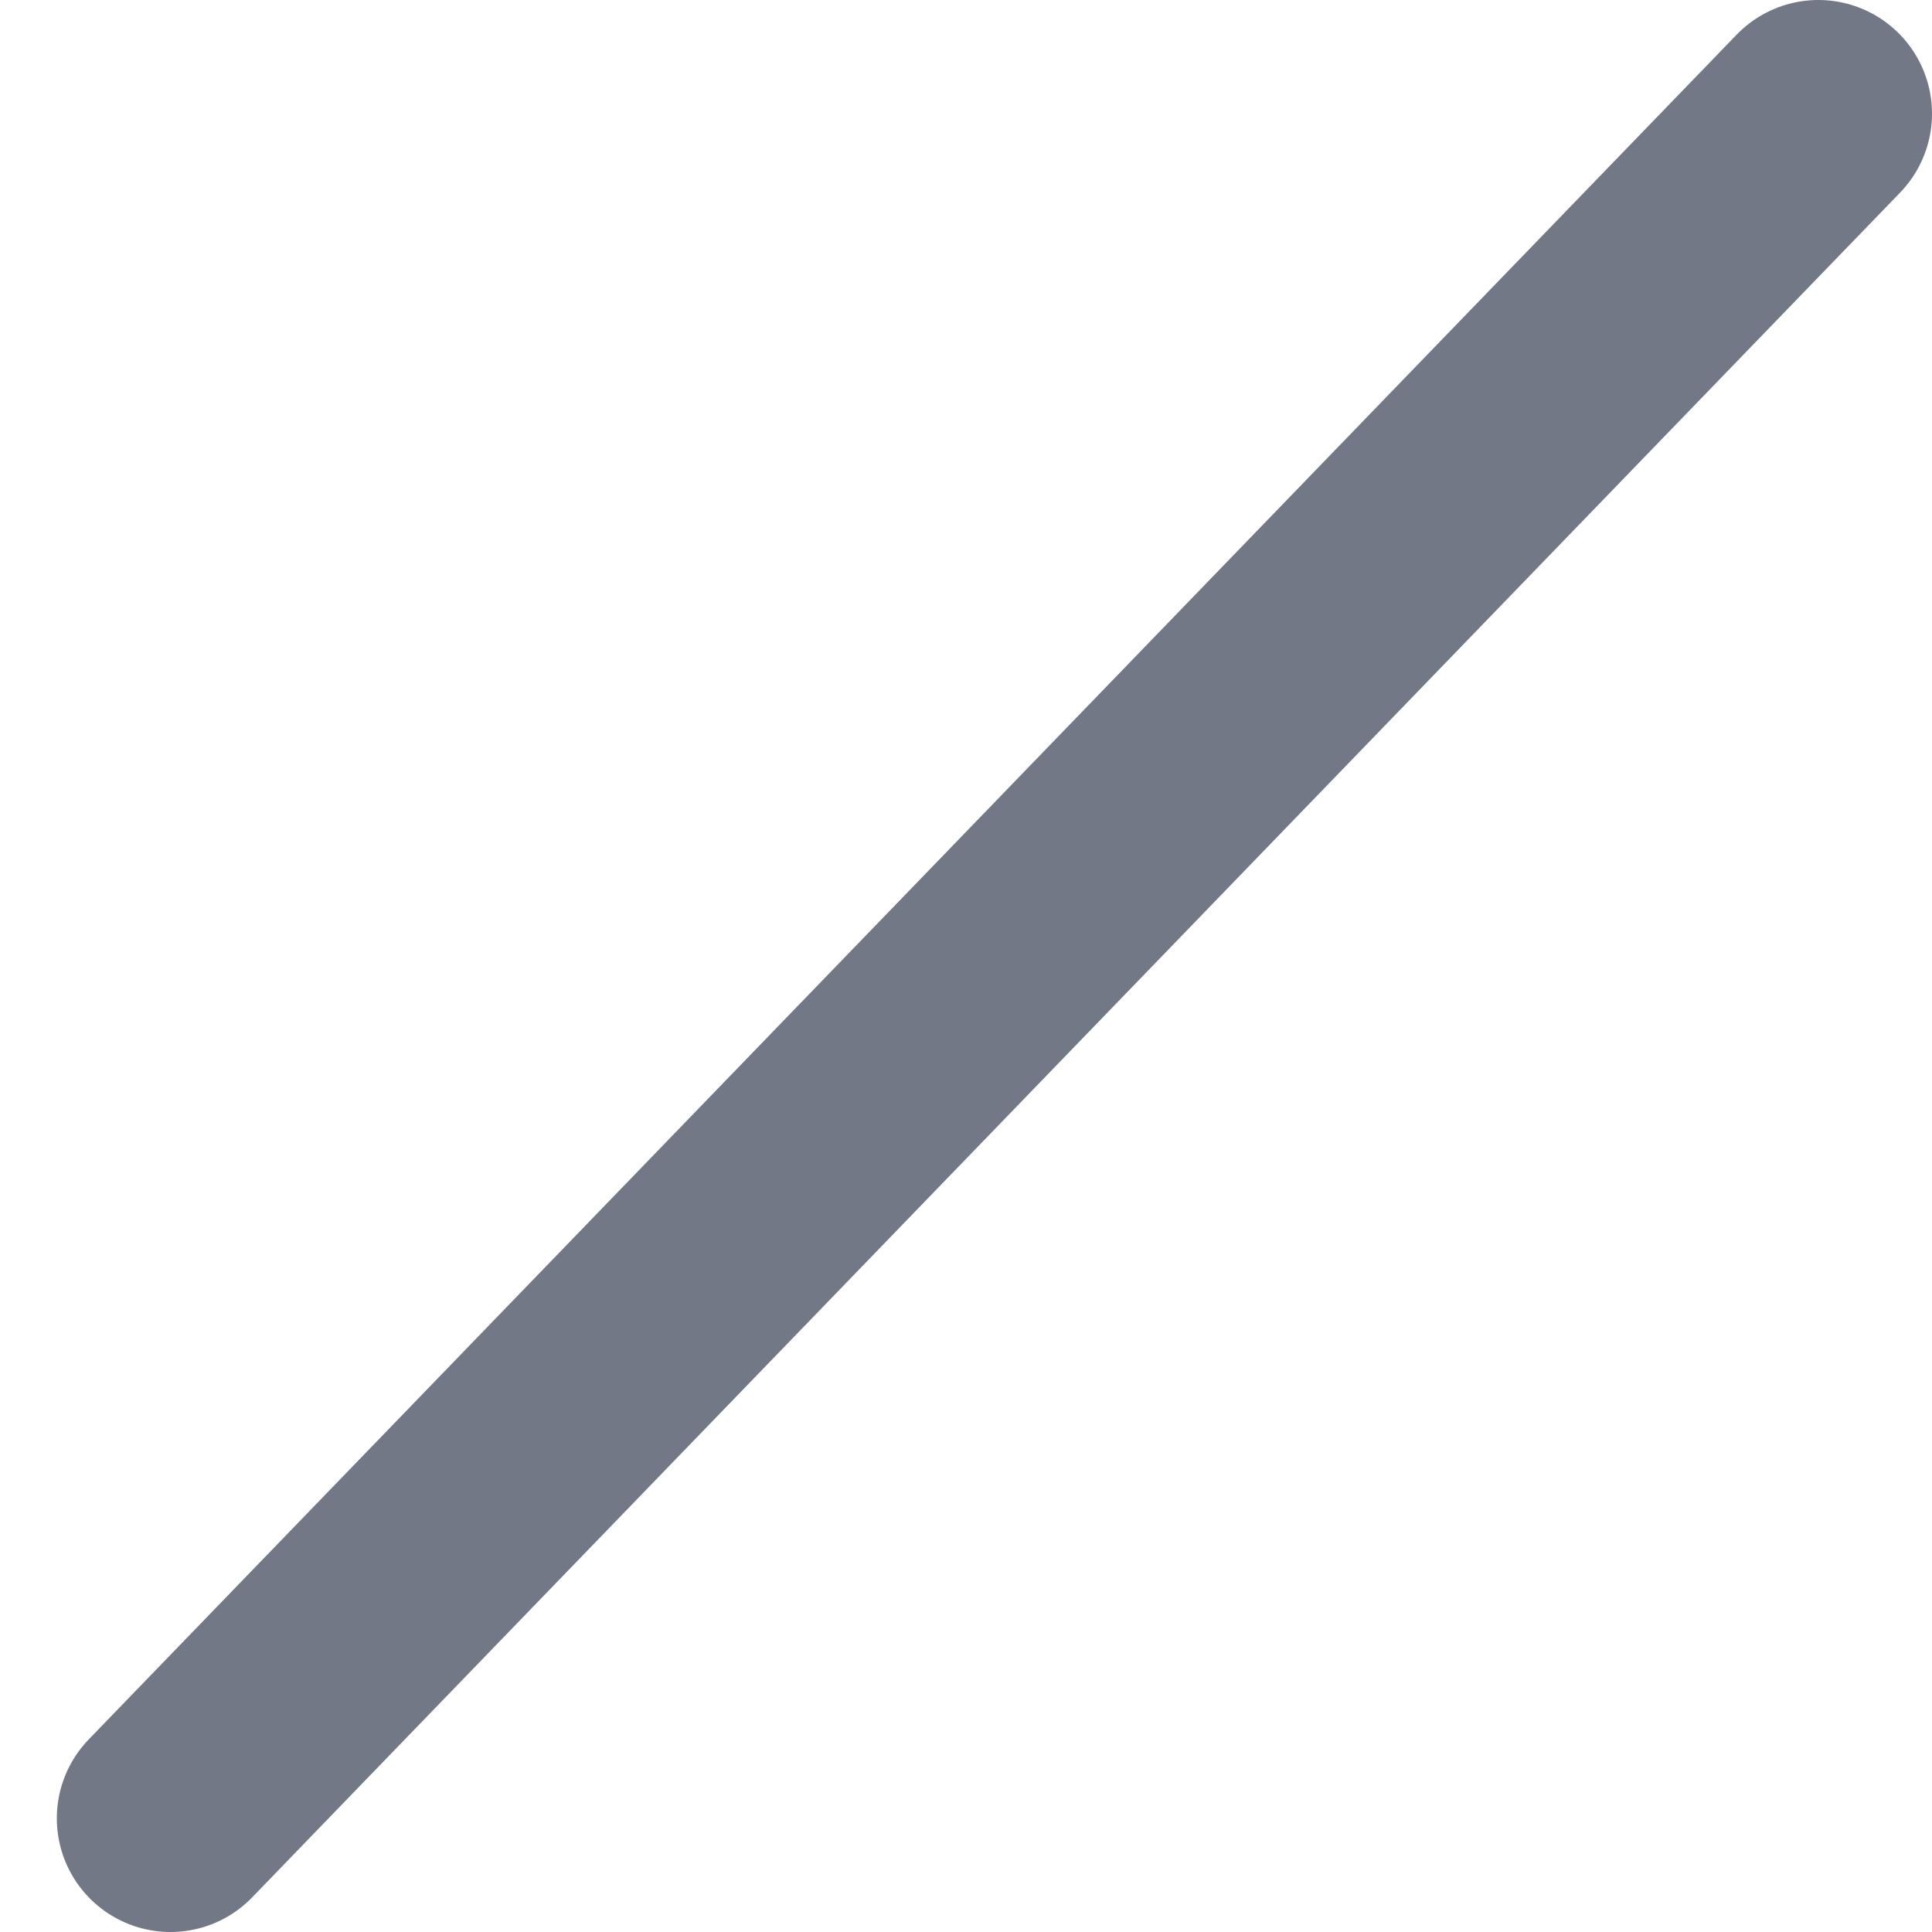
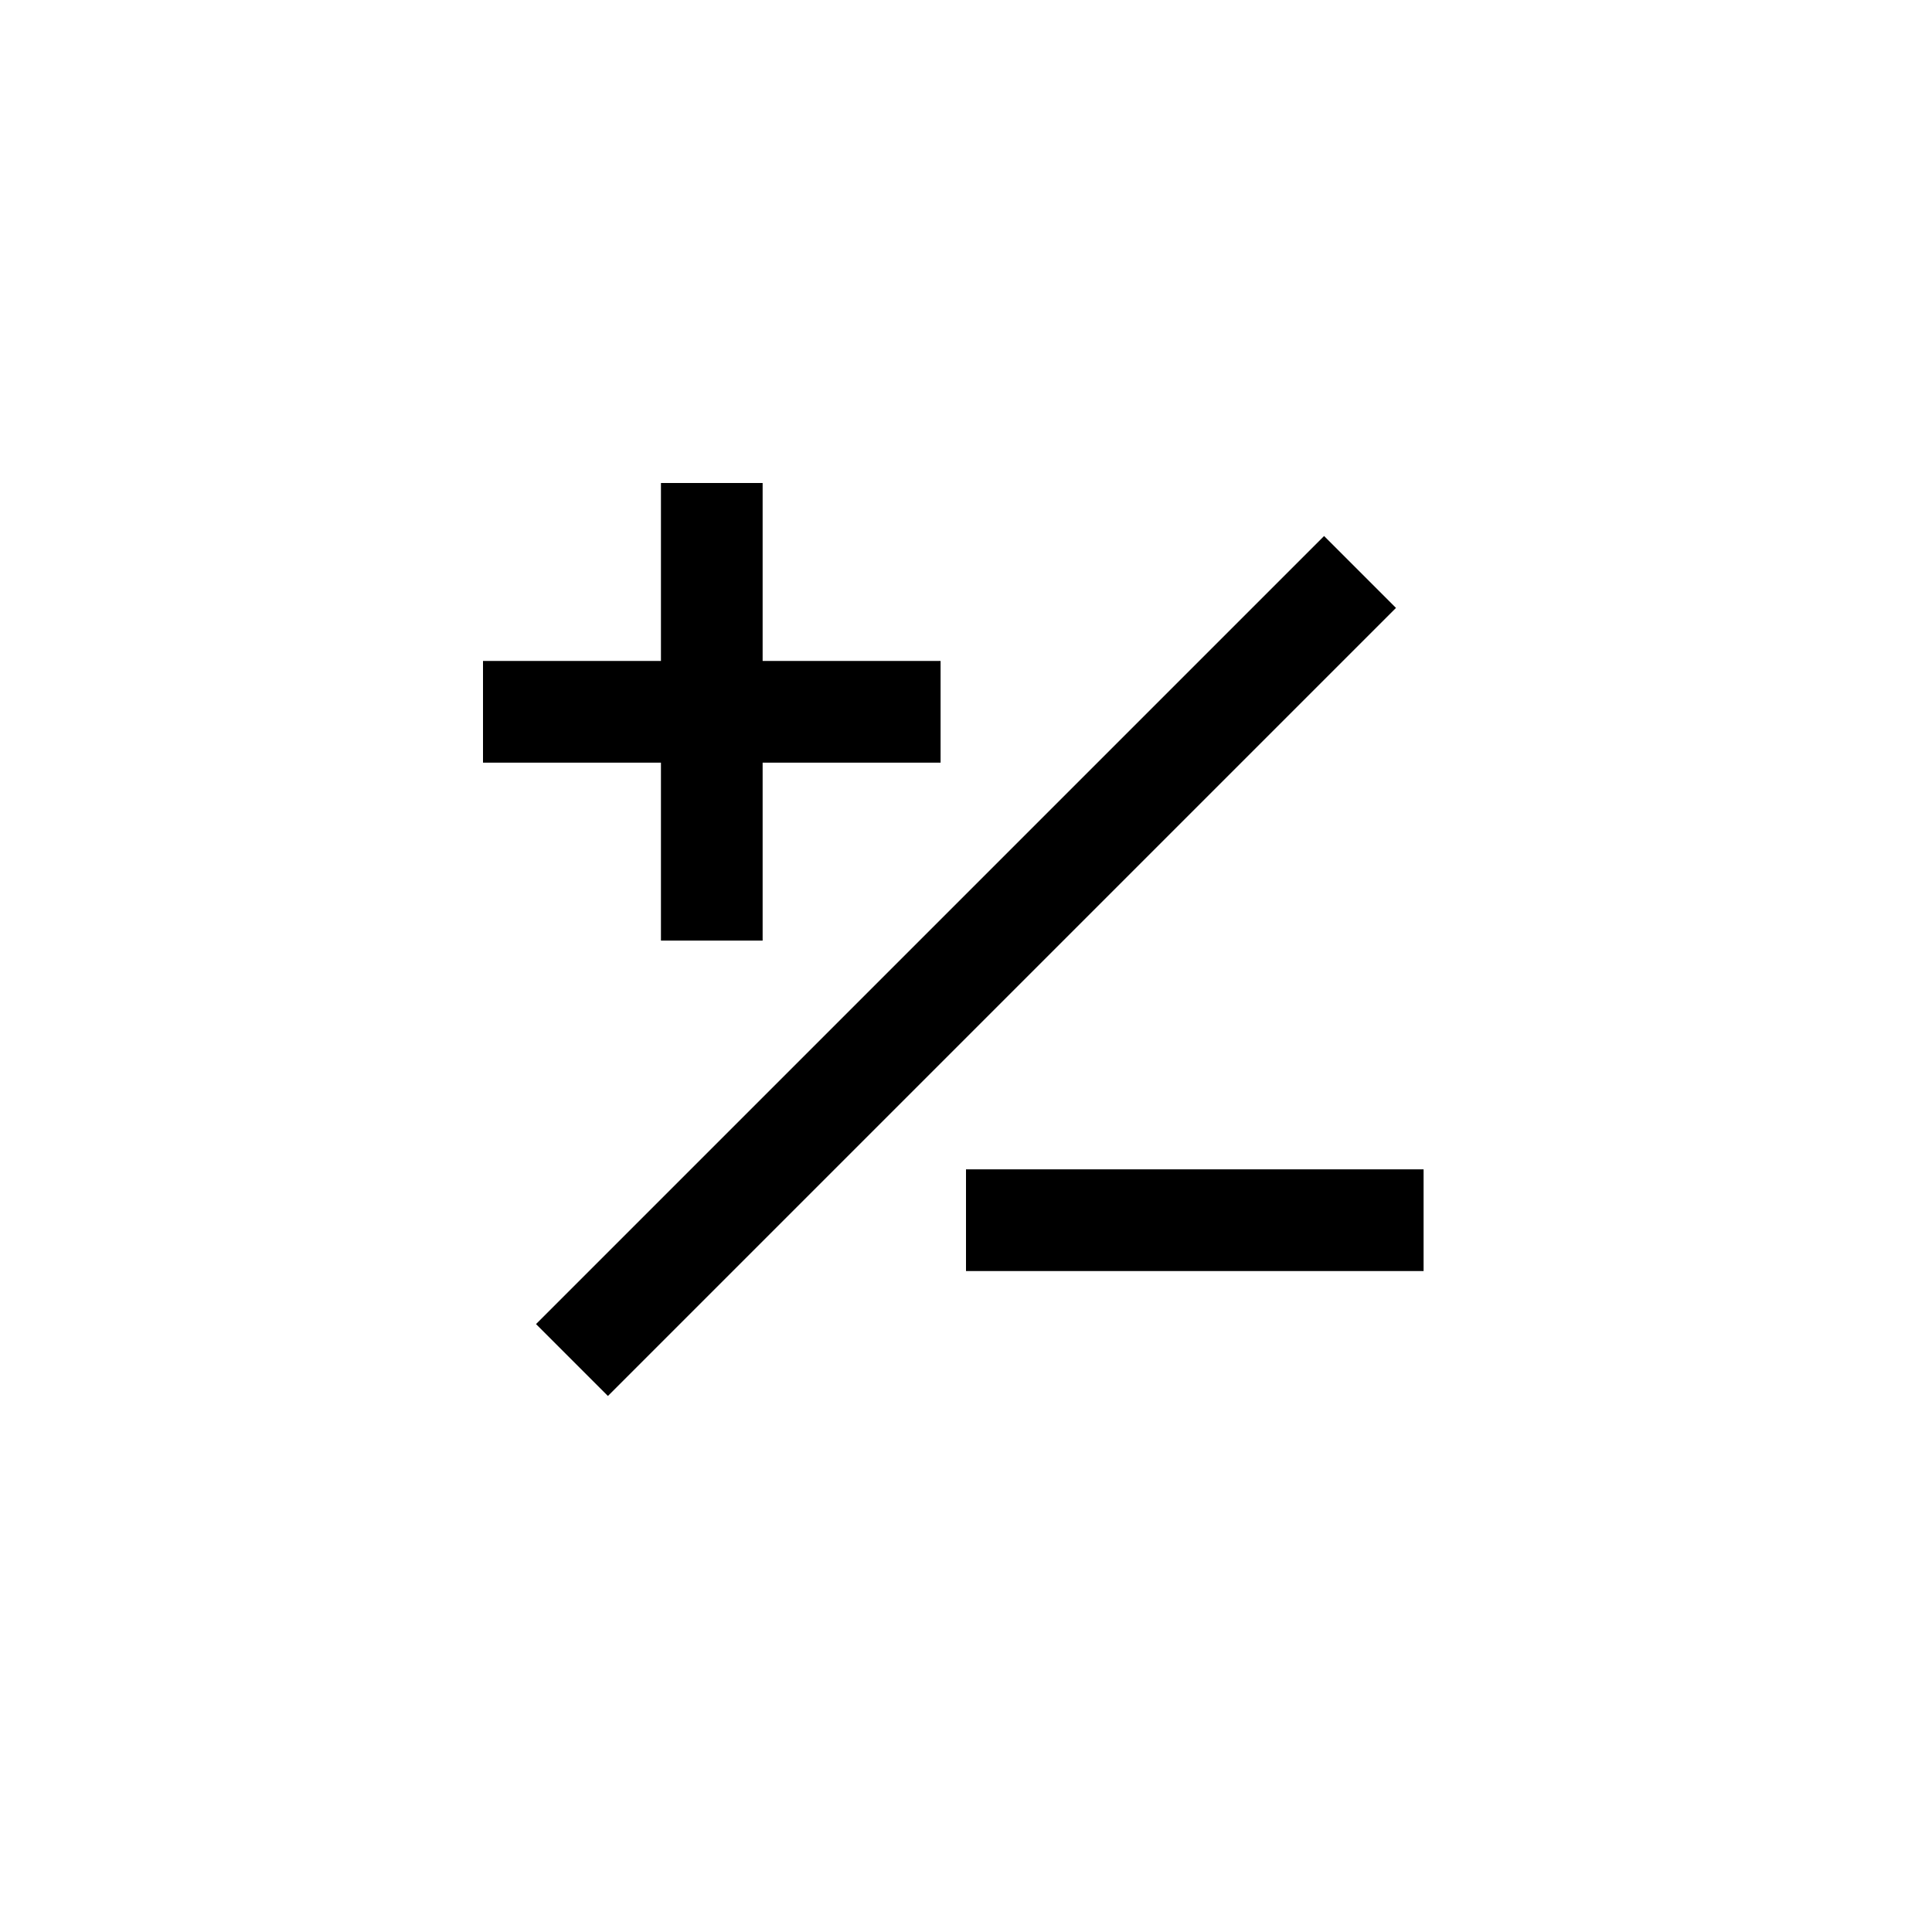
- <svg xmlns="http://www.w3.org/2000/svg" width="17" height="17" viewBox="0 0 17 17" fill="none">
-   <path d="M16 1L1.5 16" stroke="#727886" stroke-width="2" stroke-linecap="round" stroke-linejoin="round" />
+ <svg xmlns="http://www.w3.org/2000/svg" width="800px" height="800px" viewBox="0 0 76 76" version="1.1" baseProfile="full" enable-background="new 0 0 76.00 76.00" xml:space="preserve">
+   <path fill="#000000" fill-opacity="1" stroke-width="0.2" stroke-linejoin="round" d="M 38,46L 56,46L 56,50L 38,50L 38,46 Z M 21.086,52.086L 52.086,21.086L 54.914,23.914L 23.914,54.914L 21.086,52.086 Z M 19,26L 26,26L 26,19L 30,19L 30,26L 37,26L 37,30L 30,30L 30,37L 26,37L 26,30L 19,30L 19,26 Z " />
</svg>
